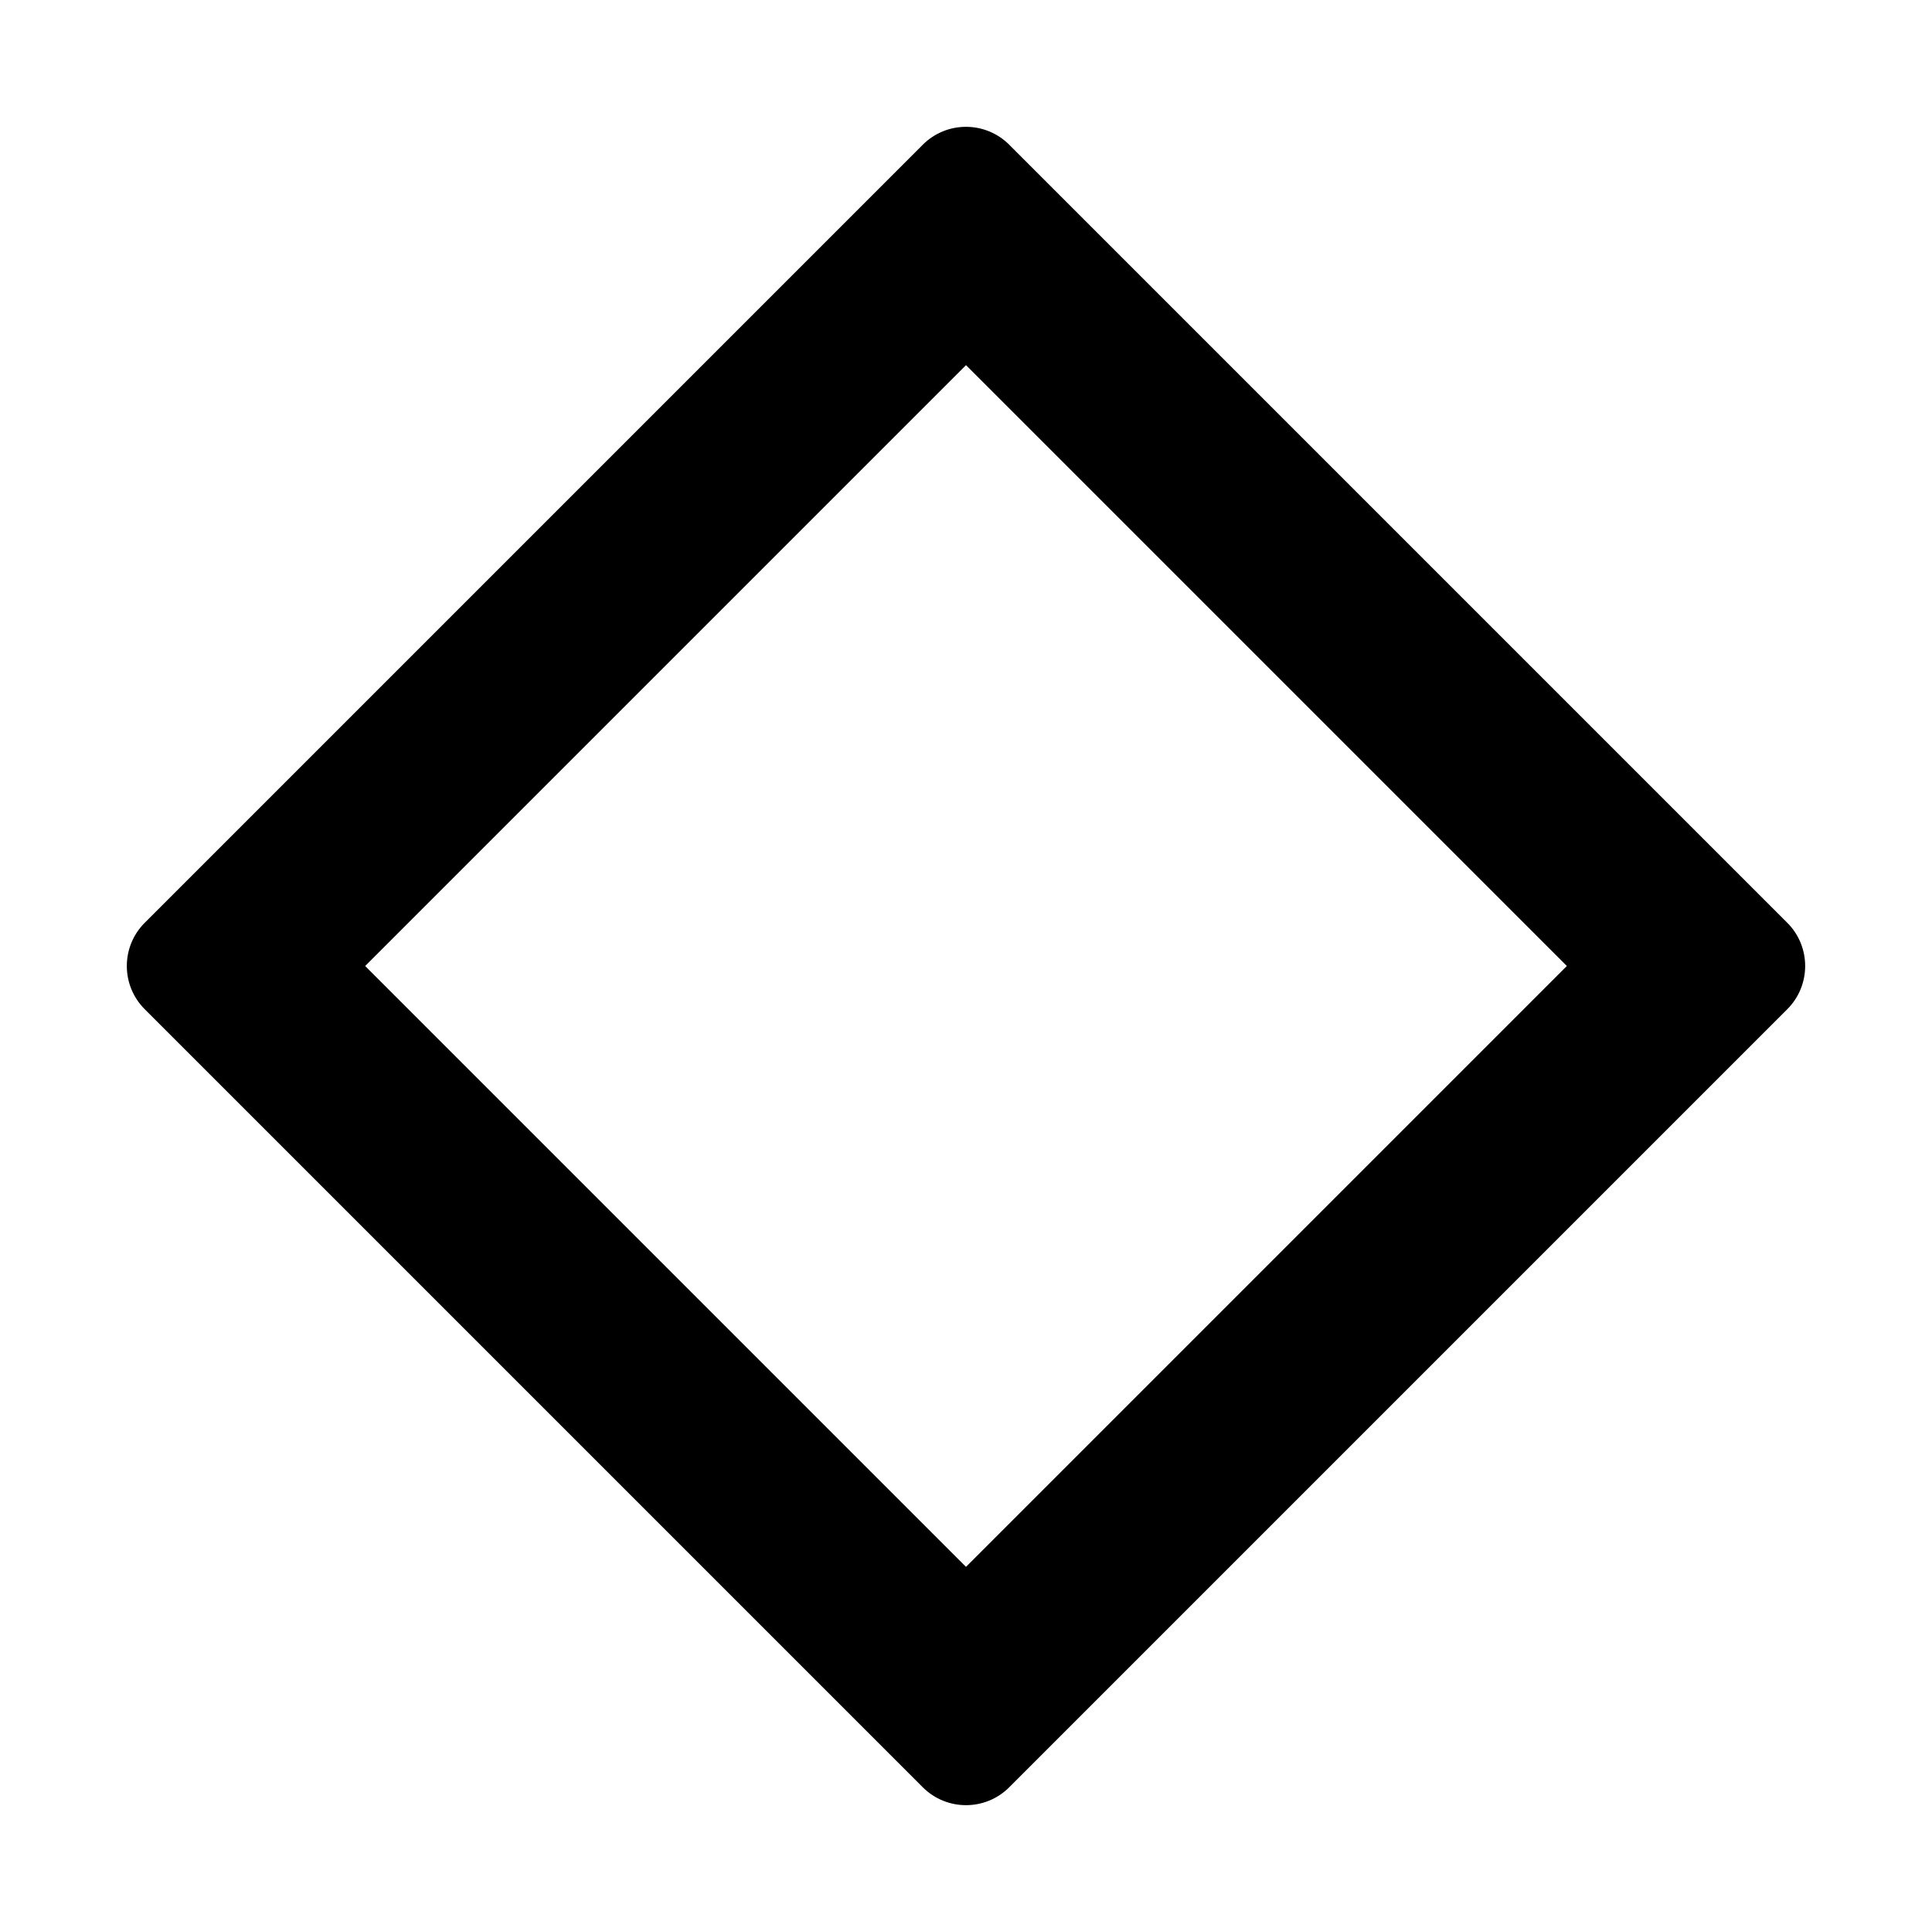
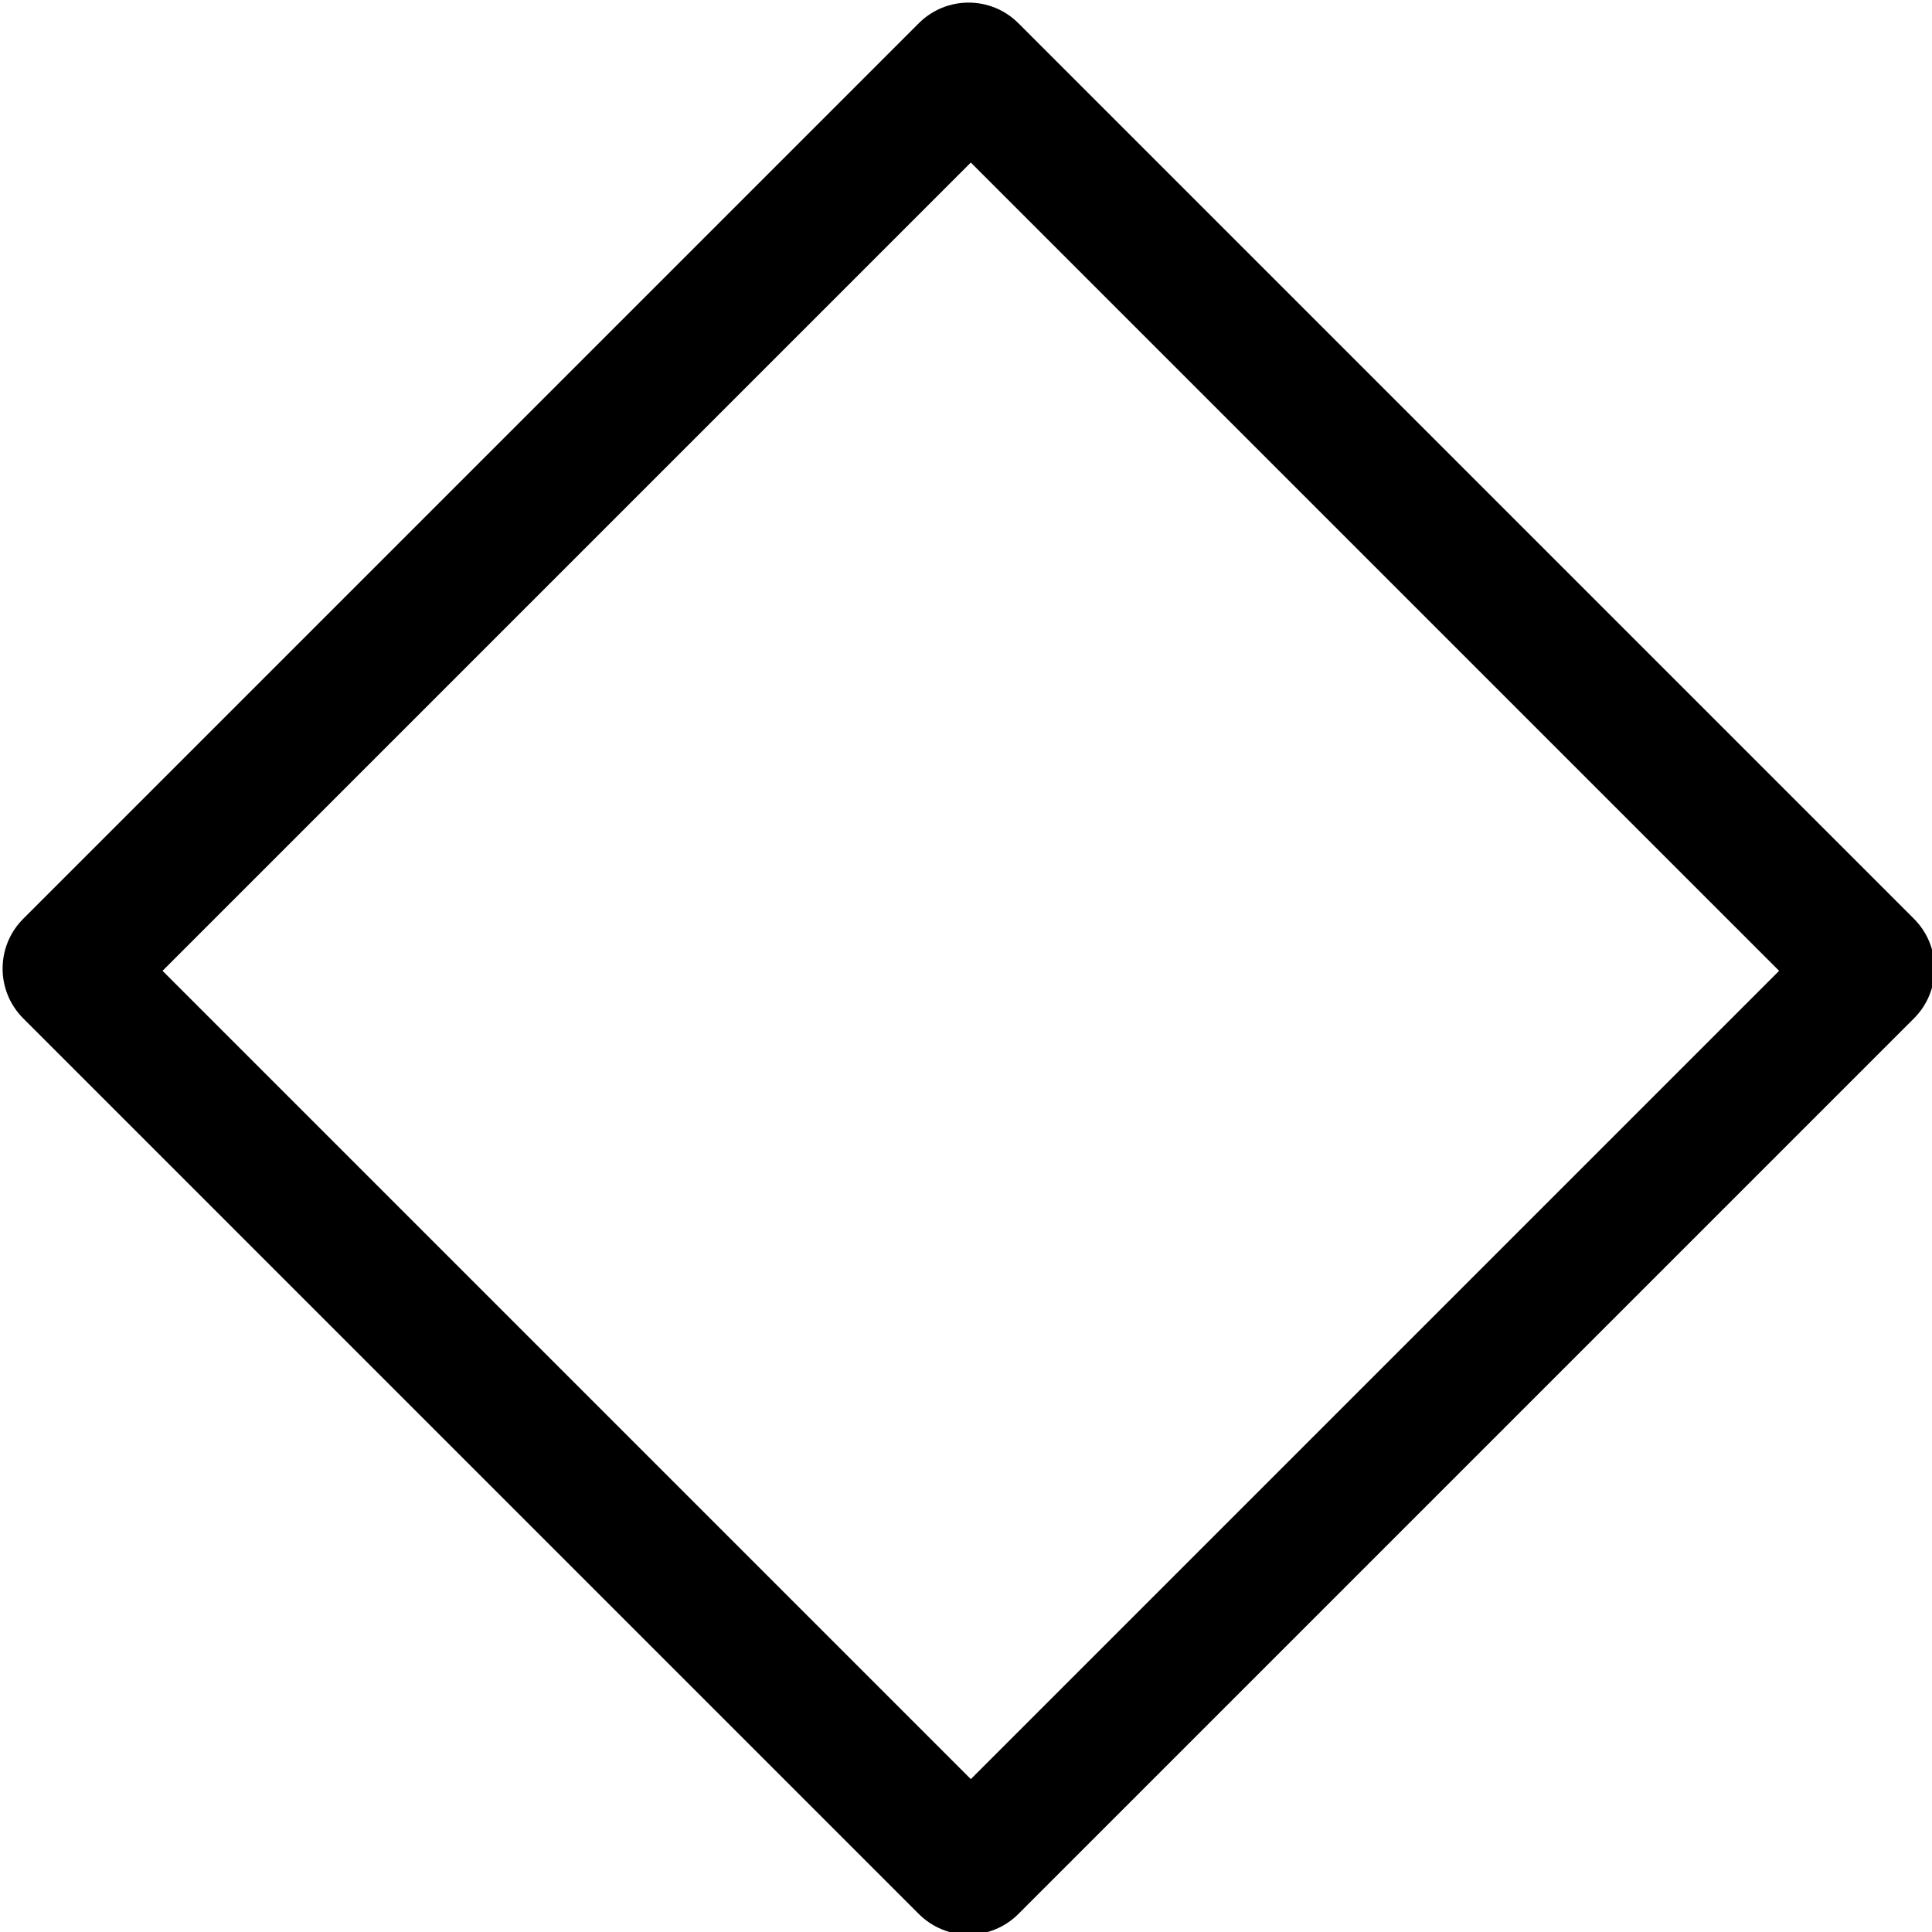
- <svg xmlns="http://www.w3.org/2000/svg" width="512px" height="512px" viewBox="0 0 512 512" version="1.1">
+ <svg xmlns="http://www.w3.org/2000/svg" width="600px" height="600px" viewBox="0 0 600 600" version="1.1">
  <defs />
-   <g id="Page-1" stroke="none" stroke-width="1" fill="none" fill-rule="evenodd">
+   <g id="squares" stroke="none" stroke-width="1" fill="none" fill-rule="evenodd">
    <g id="diamond-o" fill="#000000">
-       <path d="M94,110.206 C94,101.256 101.26,94 110.206,94 L401.794,94 C410.744,94 418,101.26 418,110.206 L418,401.794 C418,410.744 410.74,418 401.794,418 L110.206,418 C101.256,418 94,410.74 94,401.794 L94,110.206 L94,110.206 Z M143.41,143.41 L368.59,143.41 L368.59,368.59 L143.41,368.59 L143.41,143.41 L143.41,143.41 Z" id="Rectangle-2" transform="translate(256, 256) rotate(-45) translate(-256, -256) " />
+       <path d="M7.209,316.266 C-1.328,307.728 -1.324,293.882 7.209,285.349 L285.349,7.209 C293.886,-1.328 307.733,-1.324 316.266,7.209 L594.406,285.349 C602.943,293.886 602.939,307.733 594.406,316.266 L316.266,594.406 C307.728,602.943 293.882,602.939 285.349,594.406 L7.209,316.266 Z M50.477,301.5 L301.5,50.477 L552.523,301.5 L301.5,552.523 L50.477,301.5 Z" id="Rectangle-2" />
    </g>
  </g>
</svg>
